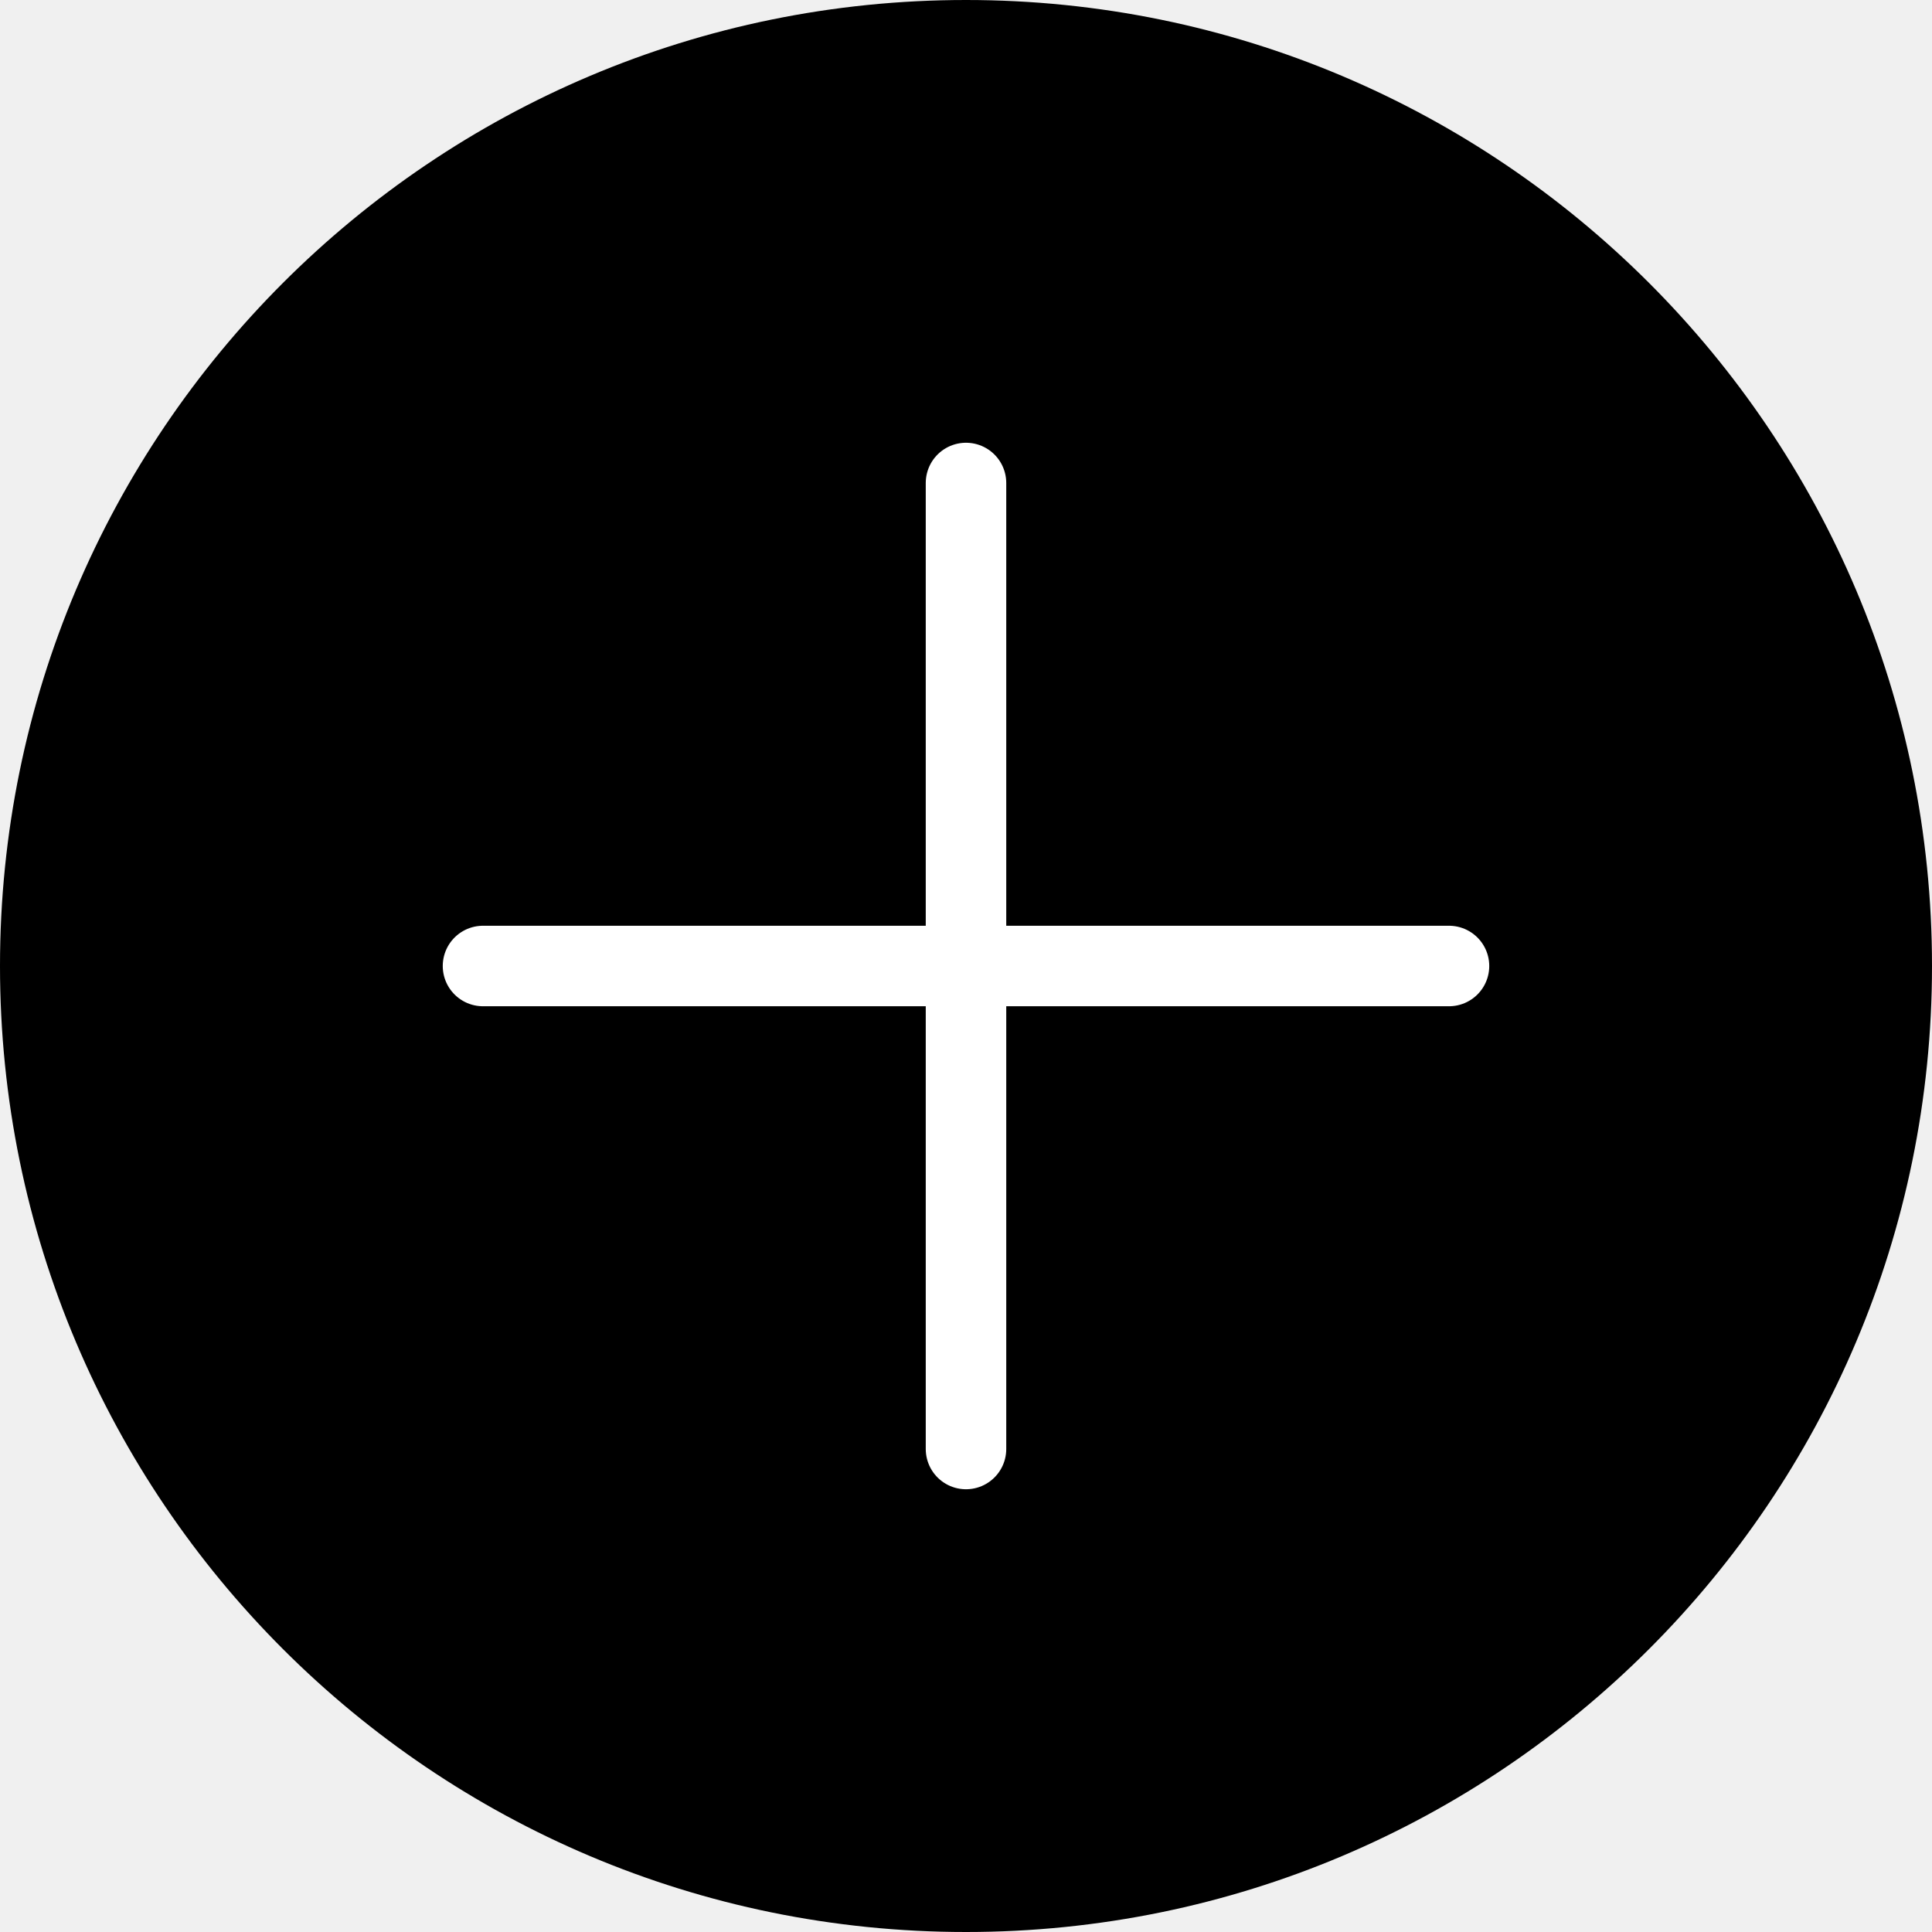
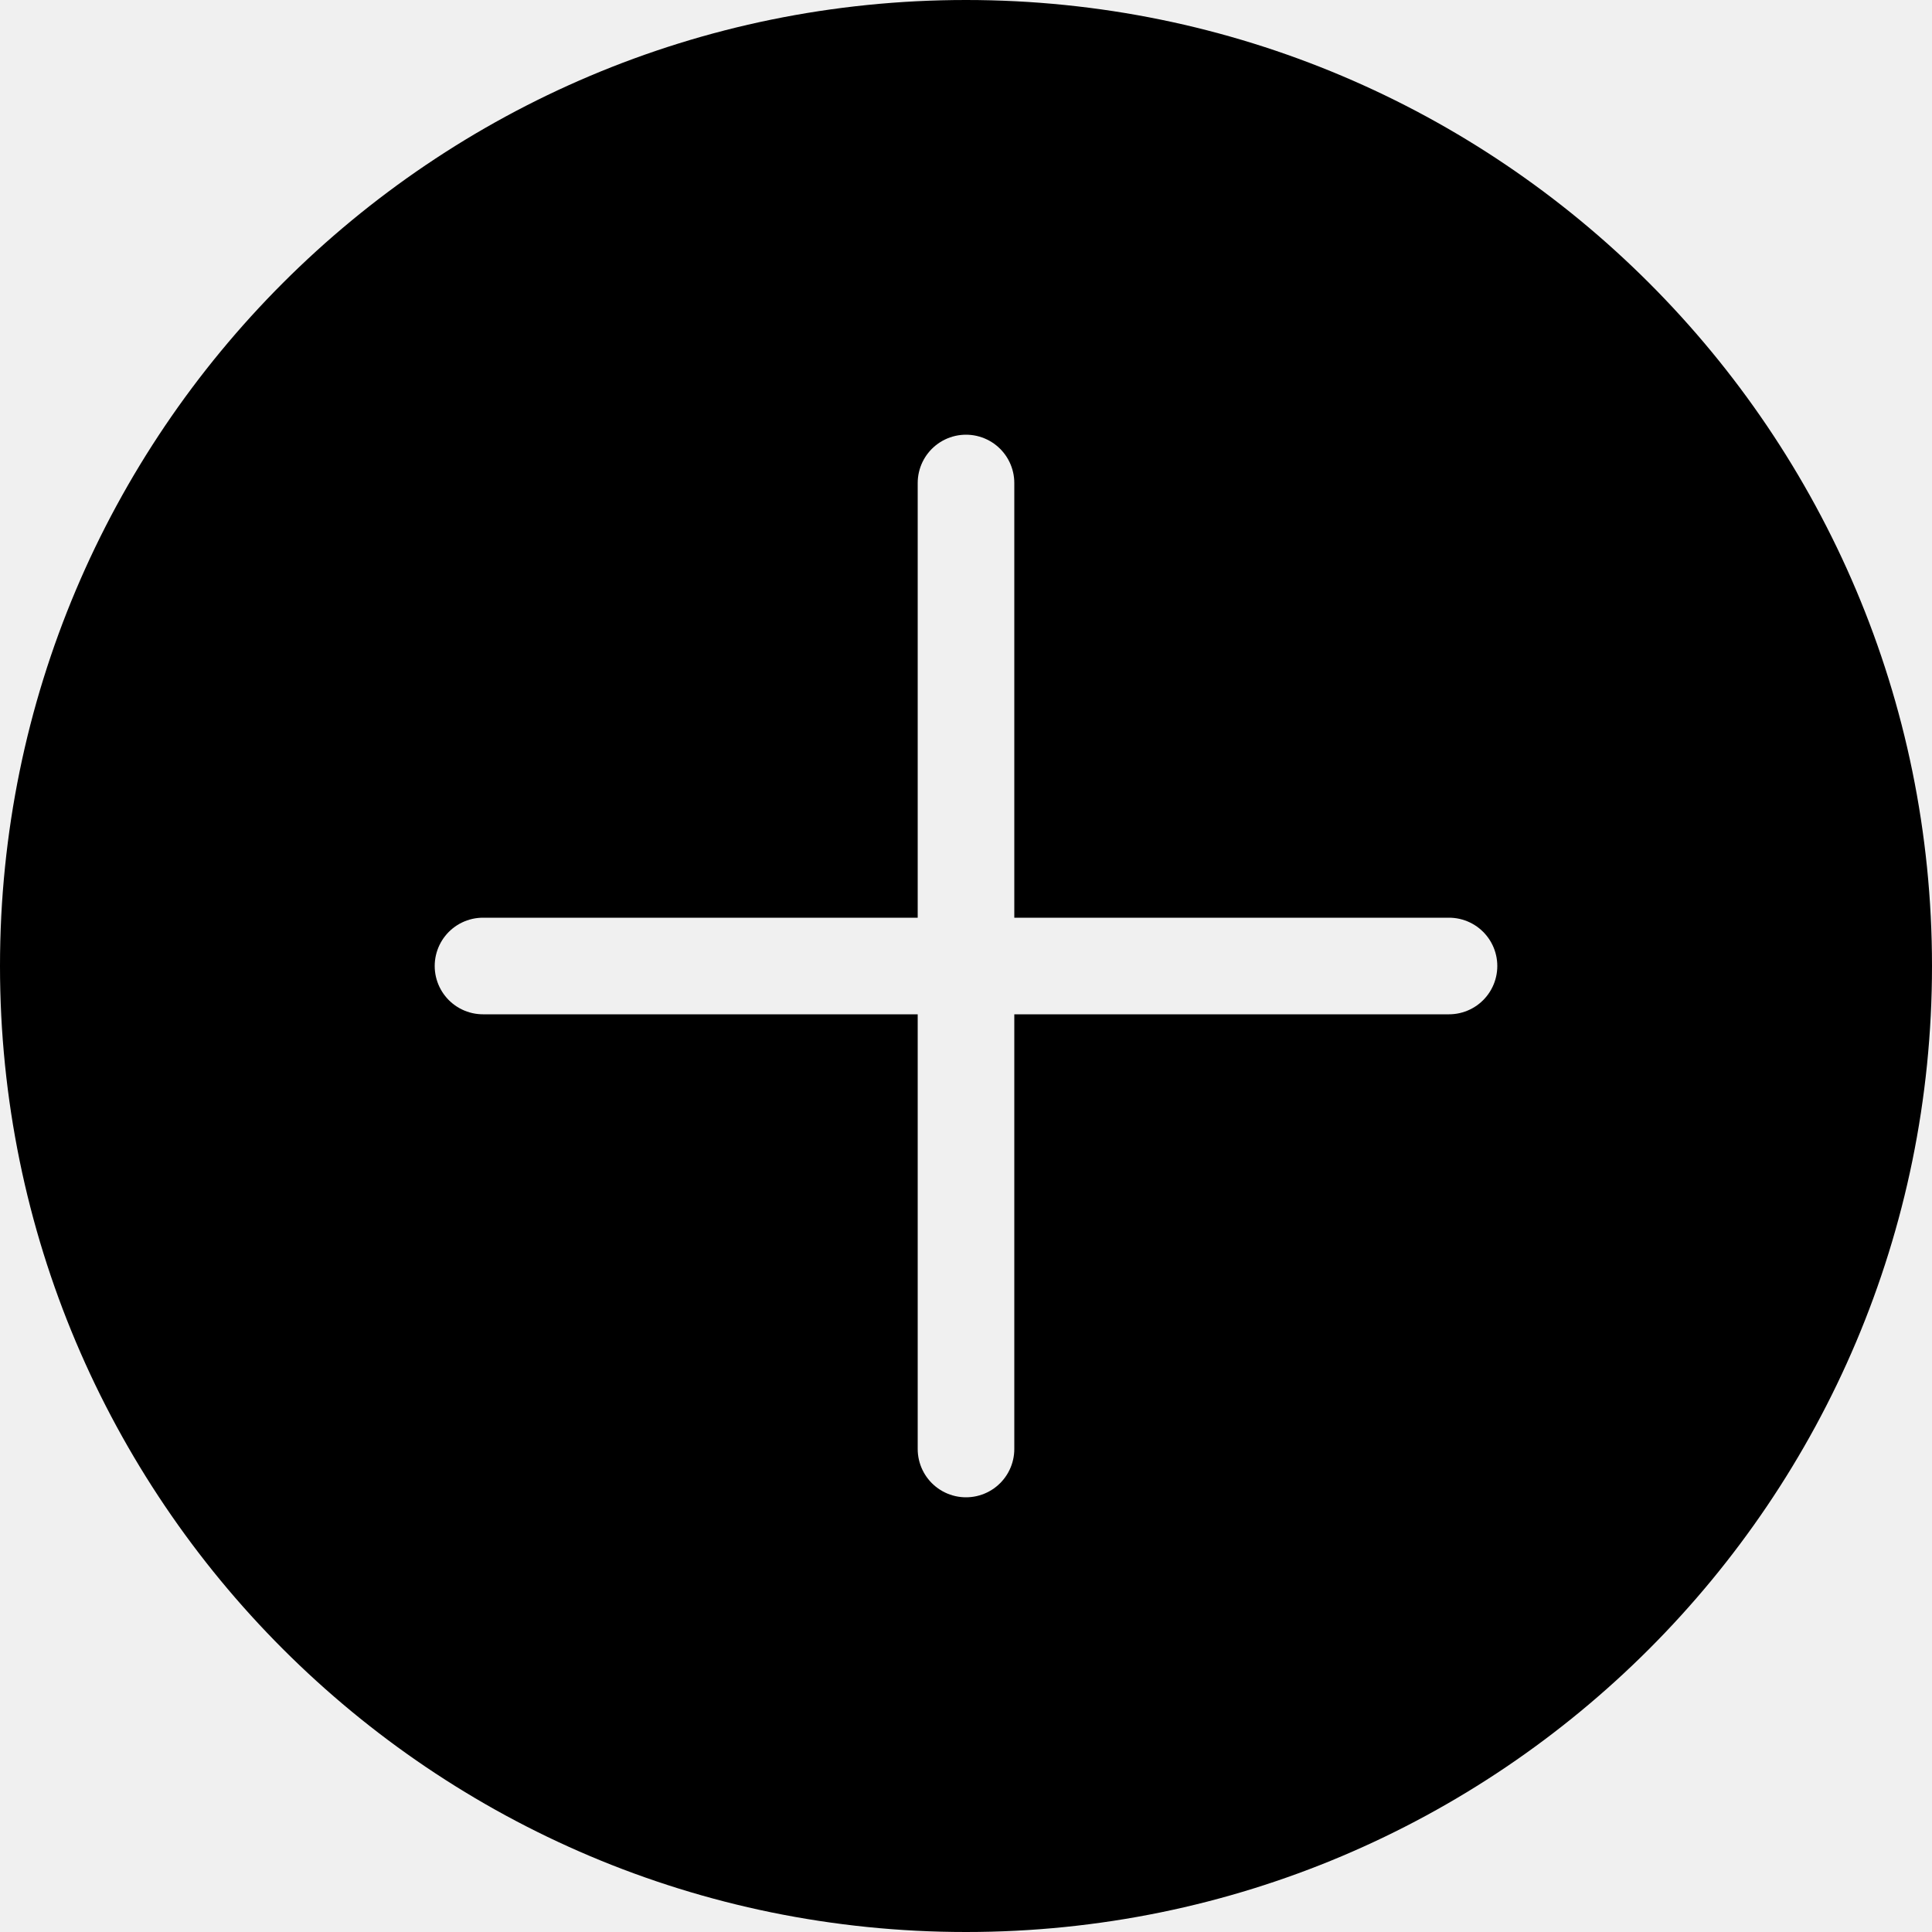
<svg xmlns="http://www.w3.org/2000/svg" width="24" height="24" viewBox="0 0 24 24" fill="none">
-   <g>
-     <g id="Group 217">
-       <circle id="Ellipse 1149" cx="12" cy="12" r="12" fill="black" />
-       <path id="Vector 1" d="M12 6L12 18" stroke="white" stroke-linecap="round" stroke-width="1" vector-effect="non-scaling-stroke" />
-       <path id="Vector 2" d="M18 12H6" stroke="white" stroke-linecap="round" stroke-width="1" vector-effect="non-scaling-stroke" />
-     </g>
-   </g>
+   <defs>
+     <mask id="expf-cut" maskUnits="userSpaceOnUse" x="0" y="0" width="24" height="24">
+       <rect width="24" height="24" fill="white" />
+       <path d="M12 6V18M18 12H6" stroke="black" stroke-width="1.2" stroke-linecap="round" />
+     </mask>
+   </defs>
+   <circle cx="12" cy="12" r="12" fill="black" mask="url(#expf-cut)" />
</svg>
